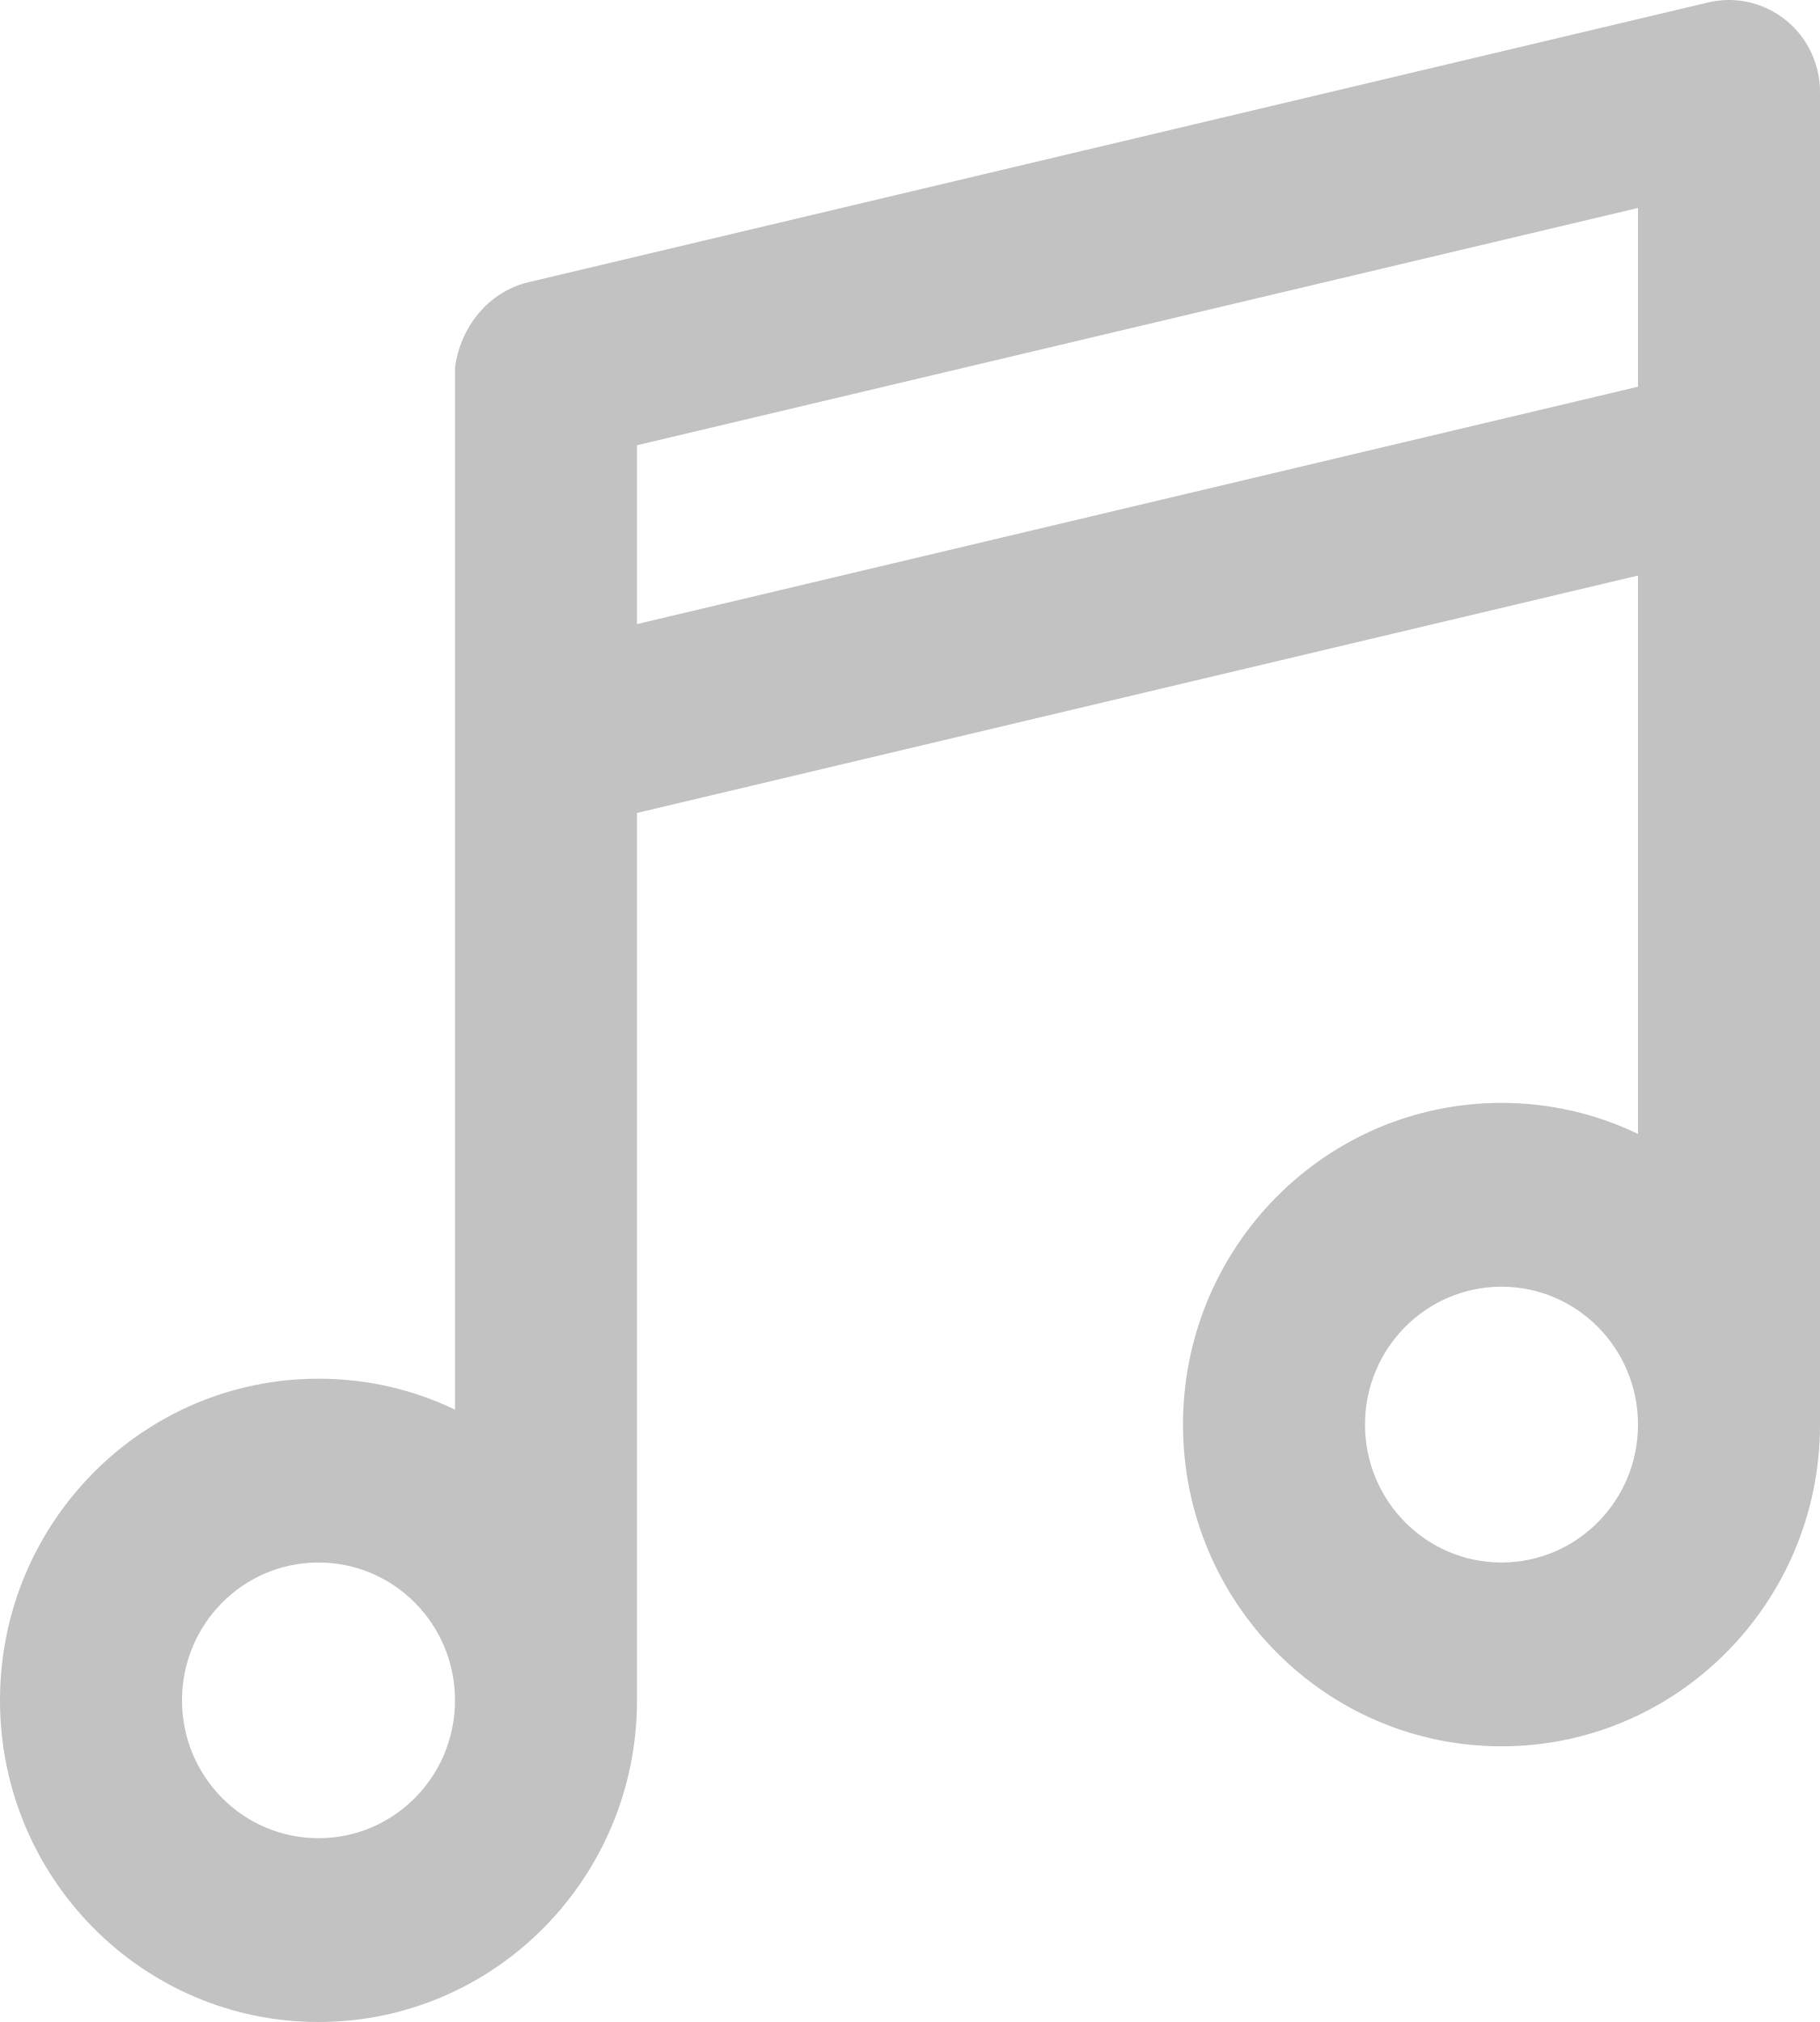
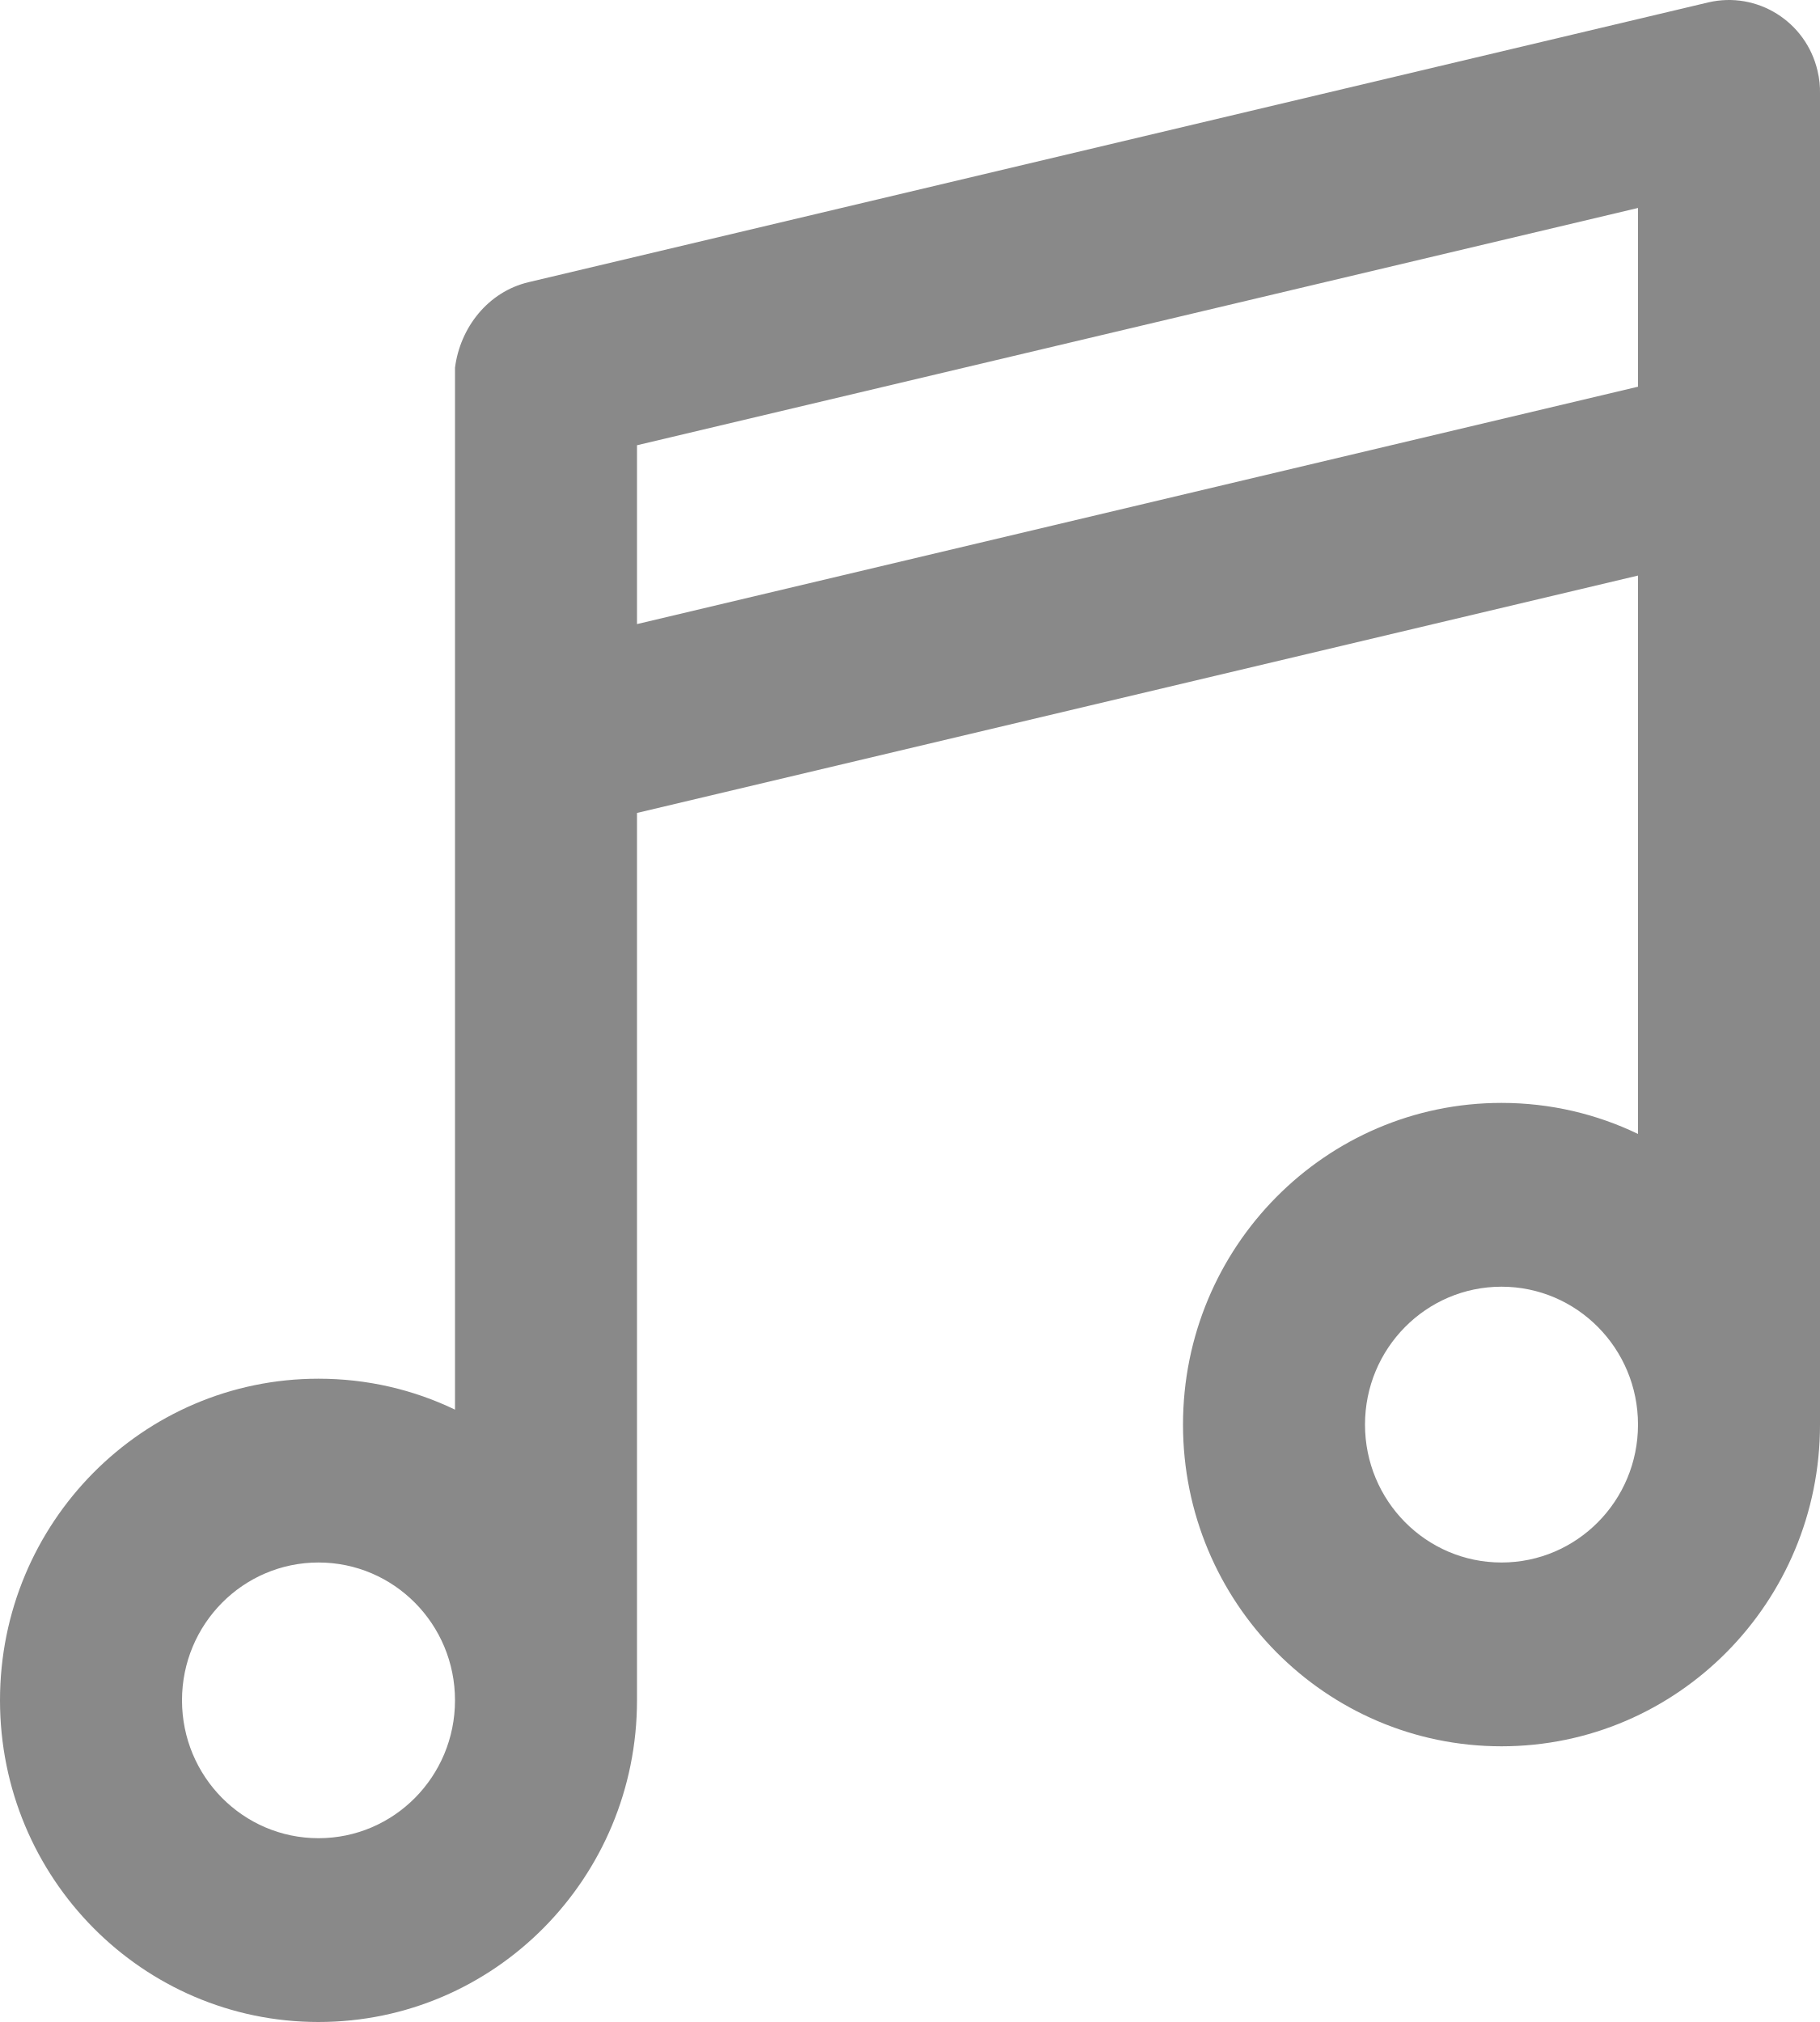
<svg xmlns="http://www.w3.org/2000/svg" width="18" height="20" viewBox="0 0 18 20" fill="none">
-   <defs />
-   <g opacity="0.24" style="mix-blend-mode:normal">
-     <path id="Combined-Shape" d="M14.85 17.273C16.59 17.273 18 15.848 18 14.091L18 0.929C18.002 0.854 17.994 0.778 17.976 0.702C17.863 0.213 17.378 -0.09 16.894 0.024L5.228 2.791C4.826 2.886 4.551 3.24 4.5 3.637L4.5 13.943C4.091 13.746 3.633 13.637 3.15 13.637C1.41 13.637 0 15.061 0 16.818C0 18.576 1.41 20 3.15 20C4.89 20 6.3 18.576 6.3 16.818L6.3 8.041L16.2 5.693L16.2 11.216C15.791 11.019 15.333 10.909 14.85 10.909C13.11 10.909 11.7 12.334 11.7 14.091C11.7 15.848 13.11 17.273 14.85 17.273ZM6.3 6.173L6.3 4.404L16.2 2.057L16.2 3.825L6.3 6.173ZM16.2 14.091C16.2 13.338 15.596 12.727 14.85 12.727C14.104 12.727 13.5 13.338 13.5 14.091C13.5 14.844 14.104 15.455 14.85 15.455C15.596 15.455 16.2 14.844 16.2 14.091ZM3.15 15.455C3.896 15.455 4.5 16.065 4.5 16.818C4.5 17.572 3.896 18.182 3.15 18.182C2.404 18.182 1.8 17.572 1.8 16.818C1.8 16.065 2.404 15.455 3.15 15.455Z" clip-rule="evenodd" fill="#000000" fill-opacity="1" fill-rule="evenodd" />
-   </g>
+   <path id="Combined-Shape" d="M14.85 17.273C16.59 17.273 18 15.848 18 14.091L18 0.929C18.002 0.854 17.994 0.778 17.976 0.702C17.863 0.213 17.378 -0.09 16.894 0.024L5.228 2.791C4.826 2.886 4.551 3.24 4.5 3.637L4.5 13.943C4.091 13.746 3.633 13.637 3.15 13.637C1.41 13.637 0 15.061 0 16.818C0 18.576 1.41 20 3.15 20C4.89 20 6.3 18.576 6.3 16.818L6.3 8.041L16.2 5.693L16.2 11.216C15.791 11.019 15.333 10.909 14.85 10.909C13.11 10.909 11.7 12.334 11.7 14.091C11.7 15.848 13.11 17.273 14.85 17.273ZM6.3 6.173L6.3 4.404L16.2 2.057L16.2 3.825L6.3 6.173ZM16.2 14.091C16.2 13.338 15.596 12.727 14.85 12.727C14.104 12.727 13.5 13.338 13.5 14.091C13.5 14.844 14.104 15.455 14.85 15.455C15.596 15.455 16.2 14.844 16.2 14.091ZM3.15 15.455C3.896 15.455 4.5 16.065 4.5 16.818C4.5 17.572 3.896 18.182 3.15 18.182C2.404 18.182 1.8 17.572 1.8 16.818C1.8 16.065 2.404 15.455 3.15 15.455Z" clip-rule="evenodd" fill="#898989" fill-opacity="1" fill-rule="evenodd" />
</svg>
